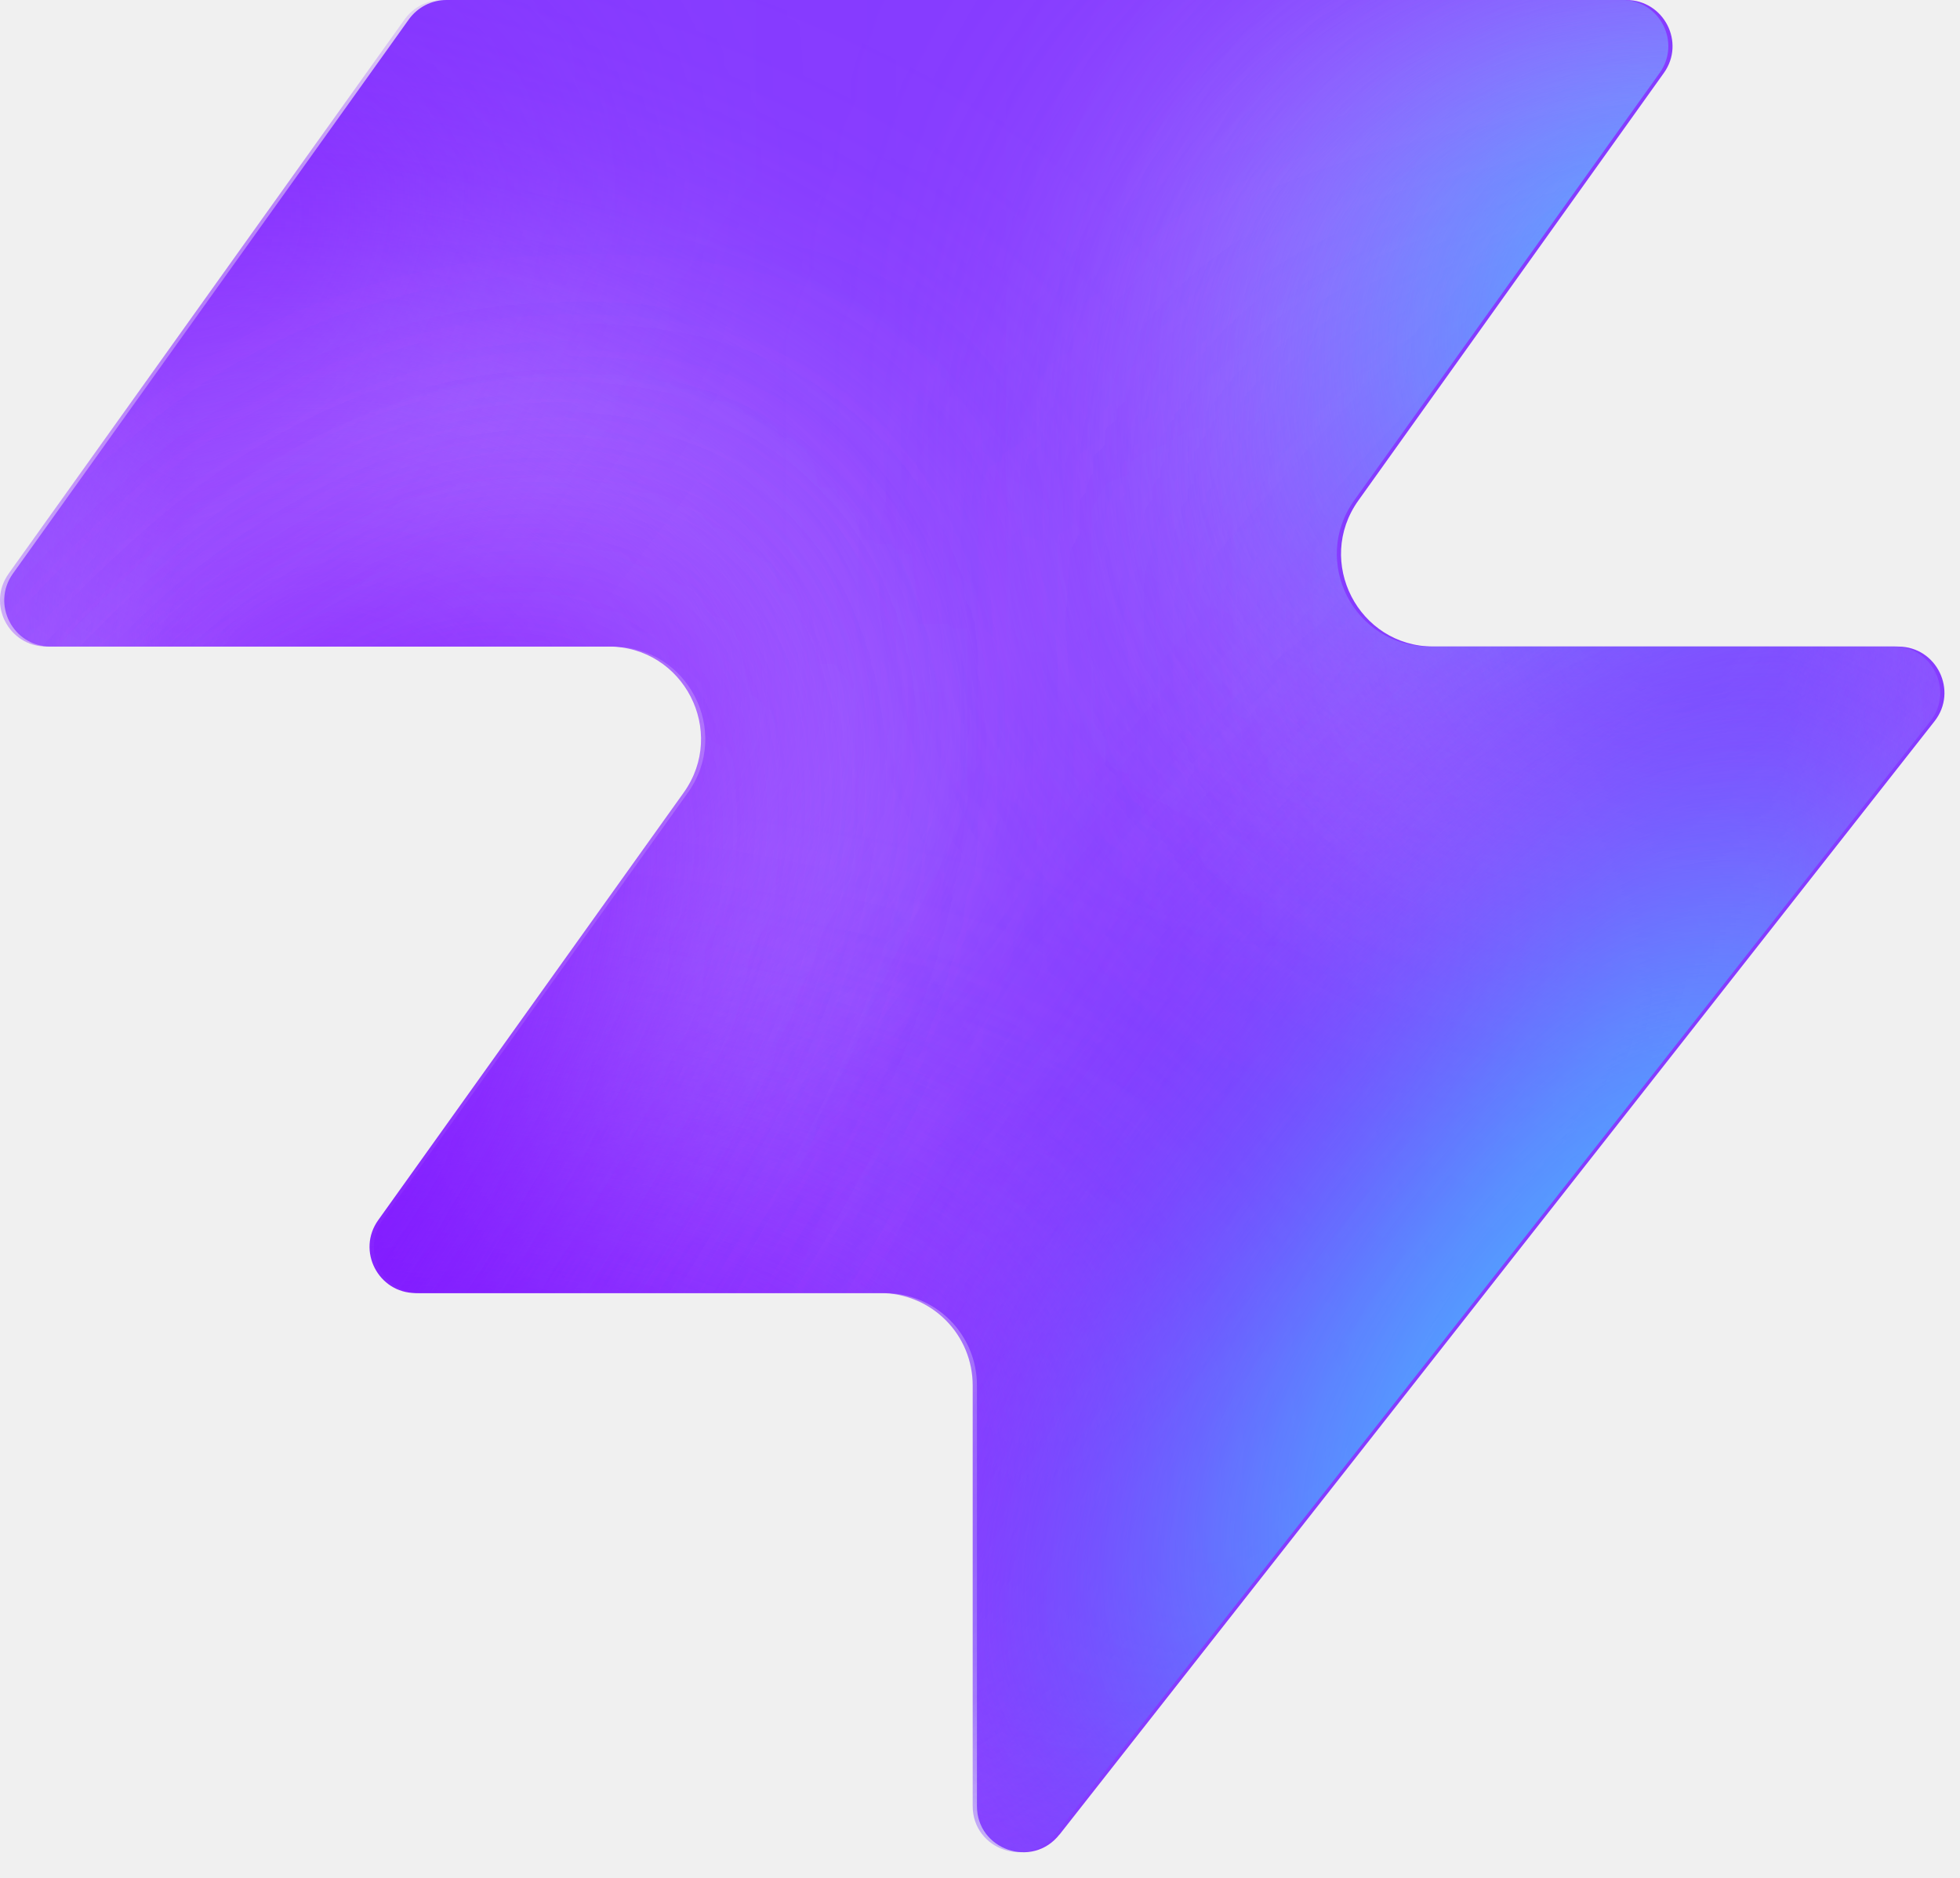
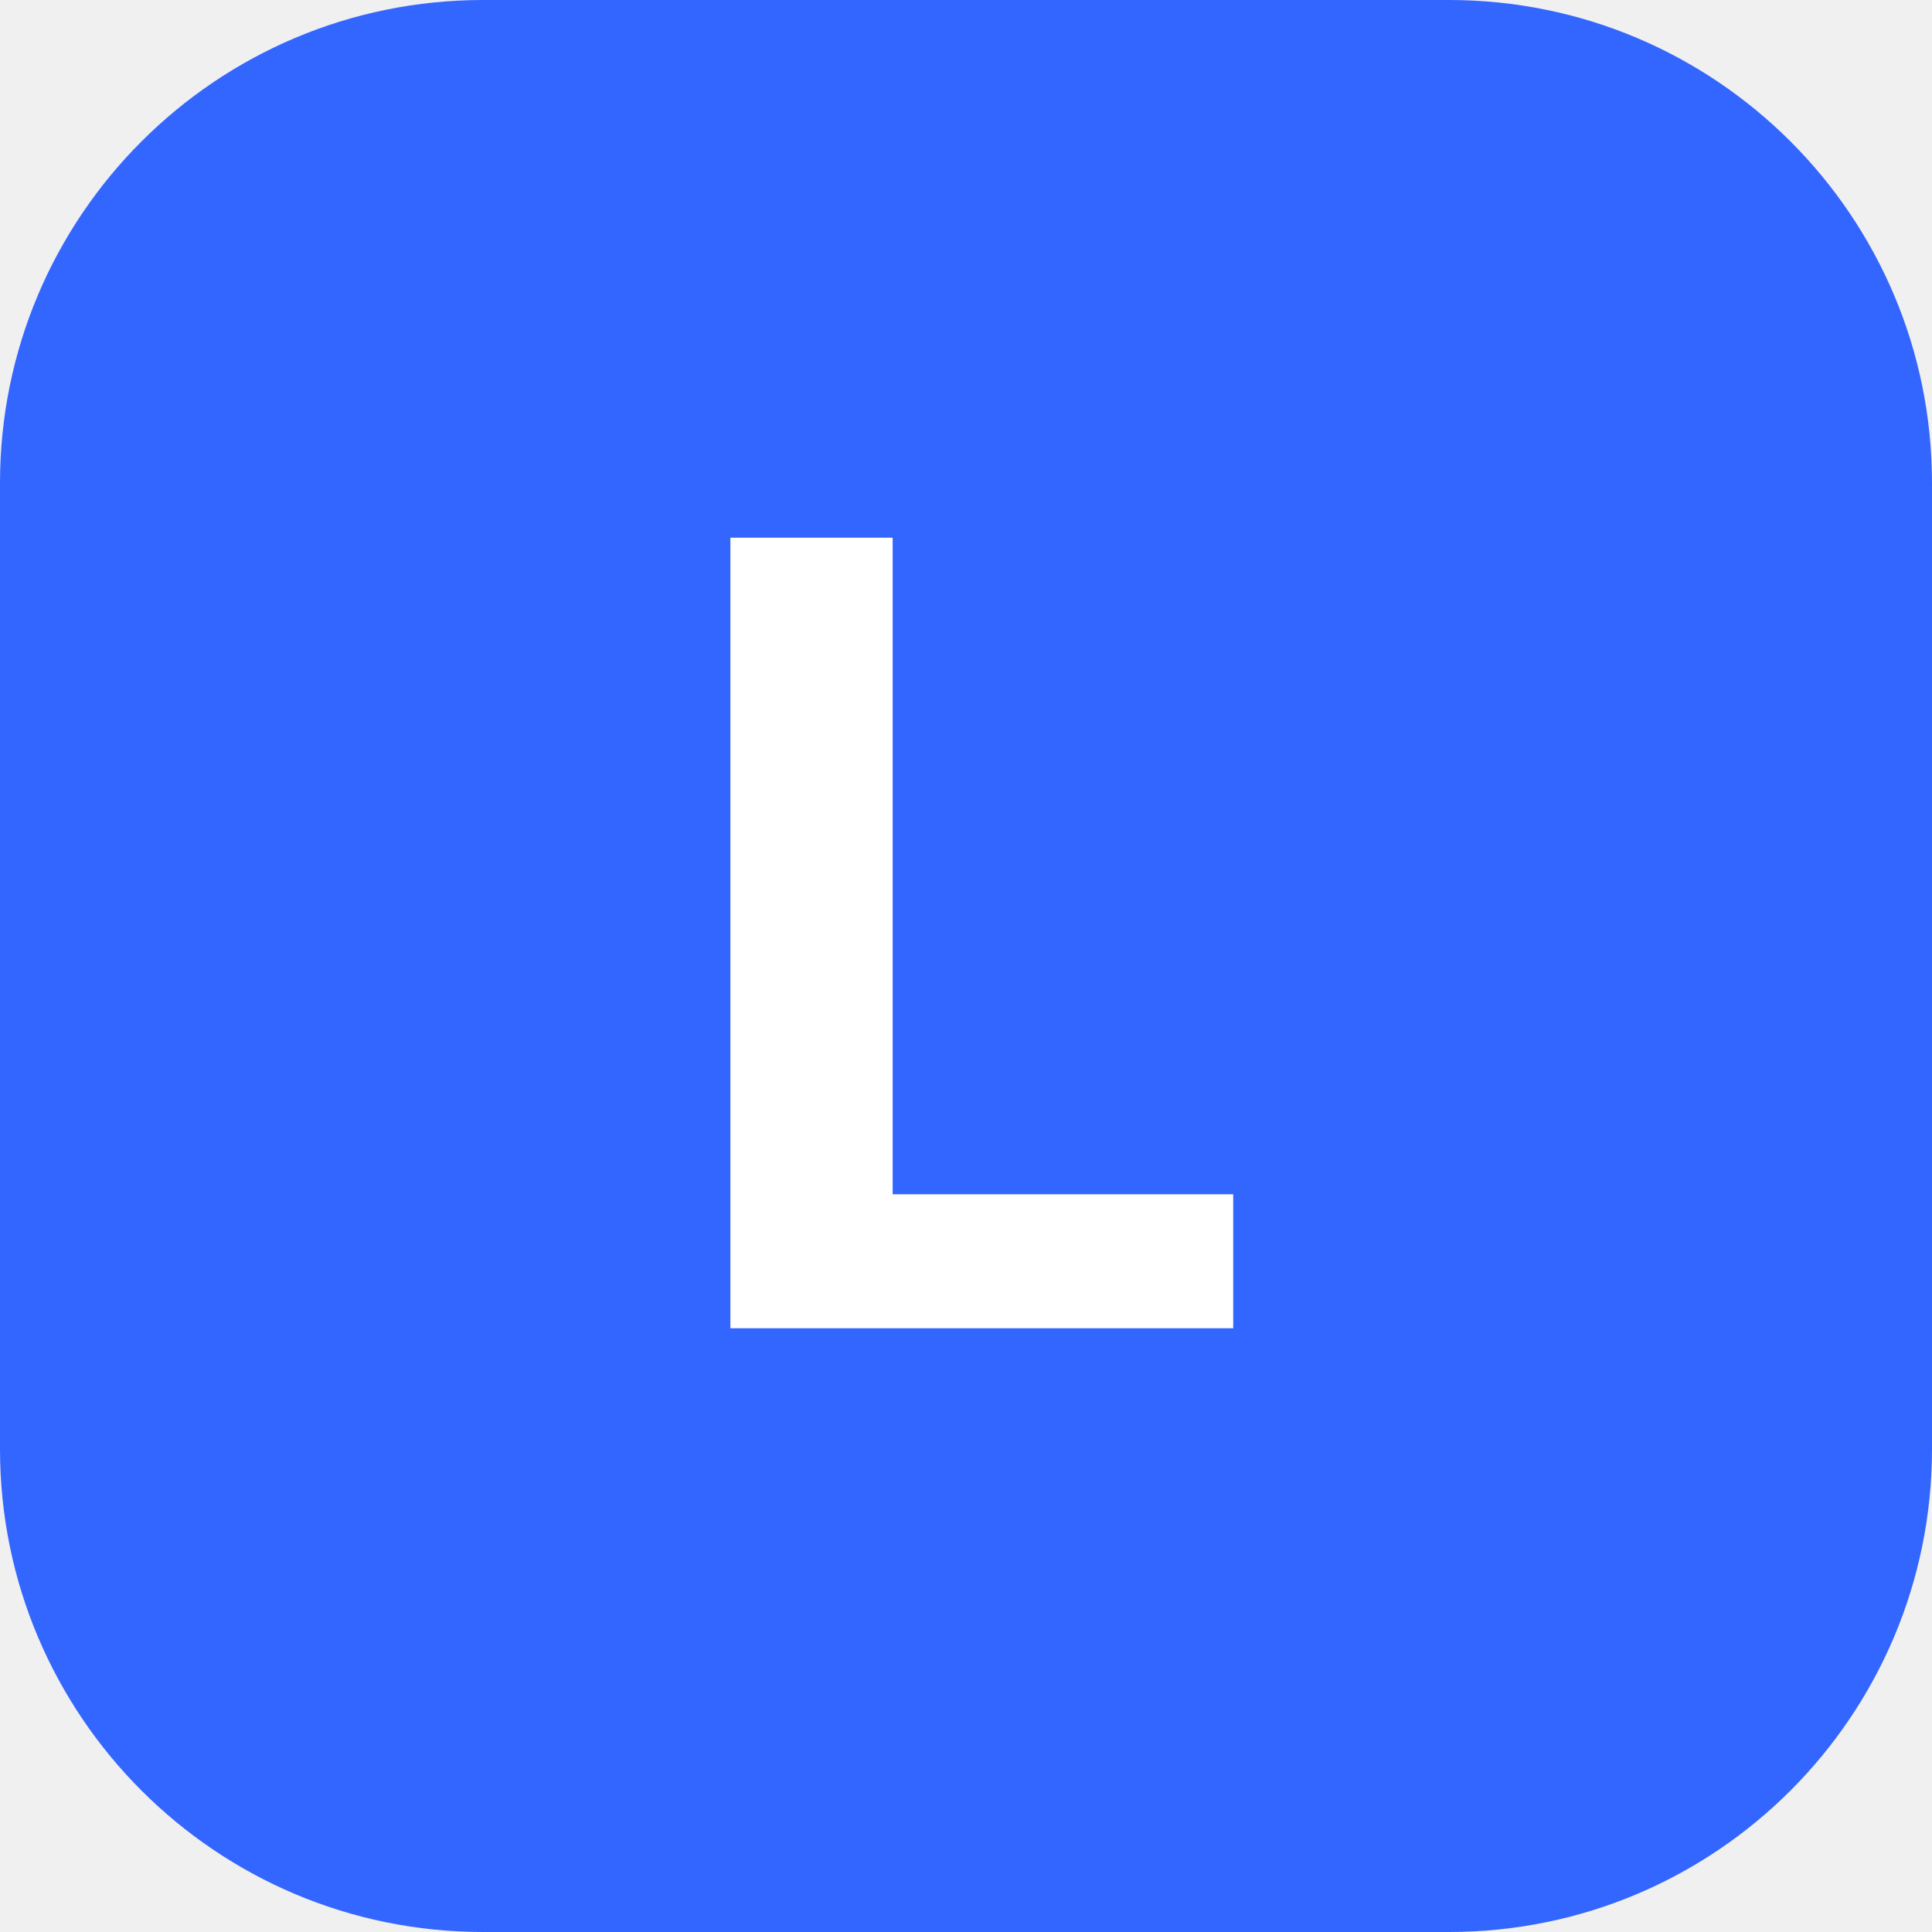
- <svg xmlns="http://www.w3.org/2000/svg" width="48" height="46" fill="none" viewBox="0 0 48 46">
-   <path fill="#863bff" d="M25.946 44.938c-.664.845-2.021.375-2.021-.698V33.937a2.26 2.26 0 0 0-2.262-2.262H10.287c-.92 0-1.456-1.04-.92-1.788l7.48-10.471c1.07-1.497 0-3.578-1.842-3.578H1.237c-.92 0-1.456-1.04-.92-1.788L10.013.474c.214-.297.556-.474.92-.474h28.894c.92 0 1.456 1.04.92 1.788l-7.48 10.471c-1.07 1.498 0 3.579 1.842 3.579h11.377c.943 0 1.473 1.088.89 1.83L25.947 44.94z" style="fill:#863bff;fill:color(display-p3 .525 .23 1);fill-opacity:1" />
-   <mask id="a" width="48" height="46" x="0" y="0" maskUnits="userSpaceOnUse" style="mask-type:alpha">
-     <path fill="#000" d="M25.842 44.938c-.664.844-2.021.375-2.021-.698V33.937a2.26 2.26 0 0 0-2.262-2.262H10.183c-.92 0-1.456-1.04-.92-1.788l7.48-10.471c1.07-1.498 0-3.579-1.842-3.579H1.133c-.92 0-1.456-1.04-.92-1.787L9.91.473c.214-.297.556-.474.92-.474h28.894c.92 0 1.456 1.04.92 1.788l-7.48 10.471c-1.07 1.498 0 3.578 1.842 3.578h11.377c.943 0 1.473 1.088.89 1.832L25.843 44.94z" style="fill:#000;fill-opacity:1" />
-   </mask>
-   <g mask="url(#a)">
-     <g filter="url(#b)">
-       <ellipse cx="5.508" cy="14.704" fill="#ede6ff" rx="5.508" ry="14.704" style="fill:#ede6ff;fill:color(display-p3 .927 .903 1);fill-opacity:1" transform="matrix(.00324 1 1 -.00324 -4.47 31.516)" />
-     </g>
-     <g filter="url(#c)">
-       <ellipse cx="10.399" cy="29.851" fill="#ede6ff" rx="10.399" ry="29.851" style="fill:#ede6ff;fill:color(display-p3 .927 .903 1);fill-opacity:1" transform="matrix(.00324 1 1 -.00324 -39.328 7.883)" />
-     </g>
-     <g filter="url(#d)">
-       <ellipse cx="5.508" cy="30.487" fill="#7e14ff" rx="5.508" ry="30.487" style="fill:#7e14ff;fill:color(display-p3 .492 .077 1);fill-opacity:1" transform="rotate(89.814 -25.913 -14.639)scale(1 -1)" />
-     </g>
-     <g filter="url(#e)">
-       <ellipse cx="5.508" cy="30.599" fill="#7e14ff" rx="5.508" ry="30.599" style="fill:#7e14ff;fill:color(display-p3 .492 .077 1);fill-opacity:1" transform="rotate(89.814 -32.644 -3.334)scale(1 -1)" />
-     </g>
-     <g filter="url(#f)">
-       <ellipse cx="5.508" cy="30.599" fill="#7e14ff" rx="5.508" ry="30.599" style="fill:#7e14ff;fill:color(display-p3 .492 .077 1);fill-opacity:1" transform="matrix(.00324 1 1 -.00324 -34.34 30.47)" />
-     </g>
-     <g filter="url(#g)">
-       <ellipse cx="14.072" cy="22.078" fill="#ede6ff" rx="14.072" ry="22.078" style="fill:#ede6ff;fill:color(display-p3 .927 .903 1);fill-opacity:1" transform="rotate(93.35 24.506 48.493)scale(-1 1)" />
-     </g>
-     <g filter="url(#h)">
-       <ellipse cx="3.47" cy="21.501" fill="#7e14ff" rx="3.47" ry="21.501" style="fill:#7e14ff;fill:color(display-p3 .492 .077 1);fill-opacity:1" transform="rotate(89.009 28.708 47.59)scale(-1 1)" />
-     </g>
-     <g filter="url(#i)">
-       <ellipse cx="3.47" cy="21.501" fill="#7e14ff" rx="3.47" ry="21.501" style="fill:#7e14ff;fill:color(display-p3 .492 .077 1);fill-opacity:1" transform="rotate(89.009 28.708 47.59)scale(-1 1)" />
-     </g>
-     <g filter="url(#j)">
-       <ellipse cx=".387" cy="8.972" fill="#7e14ff" rx="4.407" ry="29.108" style="fill:#7e14ff;fill:color(display-p3 .492 .077 1);fill-opacity:1" transform="rotate(39.51 .387 8.972)" />
-     </g>
-     <g filter="url(#k)">
-       <ellipse cx="47.523" cy="-6.092" fill="#7e14ff" rx="4.407" ry="29.108" style="fill:#7e14ff;fill:color(display-p3 .492 .077 1);fill-opacity:1" transform="rotate(37.892 47.523 -6.092)" />
-     </g>
-     <g filter="url(#l)">
-       <ellipse cx="41.412" cy="6.333" fill="#47bfff" rx="5.971" ry="9.665" style="fill:#47bfff;fill:color(display-p3 .28 .748 1);fill-opacity:1" transform="rotate(37.892 41.412 6.333)" />
-     </g>
-     <g filter="url(#m)">
-       <ellipse cx="-1.879" cy="38.332" fill="#7e14ff" rx="4.407" ry="29.108" style="fill:#7e14ff;fill:color(display-p3 .492 .077 1);fill-opacity:1" transform="rotate(37.892 -1.88 38.332)" />
-     </g>
-     <g filter="url(#n)">
-       <ellipse cx="-1.879" cy="38.332" fill="#7e14ff" rx="4.407" ry="29.108" style="fill:#7e14ff;fill:color(display-p3 .492 .077 1);fill-opacity:1" transform="rotate(37.892 -1.88 38.332)" />
-     </g>
-     <g filter="url(#o)">
-       <ellipse cx="35.651" cy="29.907" fill="#7e14ff" rx="4.407" ry="29.108" style="fill:#7e14ff;fill:color(display-p3 .492 .077 1);fill-opacity:1" transform="rotate(37.892 35.651 29.907)" />
-     </g>
-     <g filter="url(#p)">
-       <ellipse cx="38.418" cy="32.4" fill="#47bfff" rx="5.971" ry="15.297" style="fill:#47bfff;fill:color(display-p3 .28 .748 1);fill-opacity:1" transform="rotate(37.892 38.418 32.4)" />
-     </g>
-   </g>
-   <defs>
-     <filter id="b" width="60.045" height="41.654" x="-19.77" y="16.149" color-interpolation-filters="sRGB" filterUnits="userSpaceOnUse">
-       <feFlood flood-opacity="0" result="BackgroundImageFix" />
-       <feBlend in="SourceGraphic" in2="BackgroundImageFix" result="shape" />
-       <feGaussianBlur result="effect1_foregroundBlur_2002_17158" stdDeviation="7.659" />
-     </filter>
-     <filter id="c" width="90.34" height="51.437" x="-54.613" y="-7.533" color-interpolation-filters="sRGB" filterUnits="userSpaceOnUse">
-       <feFlood flood-opacity="0" result="BackgroundImageFix" />
-       <feBlend in="SourceGraphic" in2="BackgroundImageFix" result="shape" />
-       <feGaussianBlur result="effect1_foregroundBlur_2002_17158" stdDeviation="7.659" />
-     </filter>
-     <filter id="d" width="79.355" height="29.4" x="-49.64" y="2.03" color-interpolation-filters="sRGB" filterUnits="userSpaceOnUse">
-       <feFlood flood-opacity="0" result="BackgroundImageFix" />
-       <feBlend in="SourceGraphic" in2="BackgroundImageFix" result="shape" />
-       <feGaussianBlur result="effect1_foregroundBlur_2002_17158" stdDeviation="4.596" />
-     </filter>
-     <filter id="e" width="79.579" height="29.4" x="-45.045" y="20.029" color-interpolation-filters="sRGB" filterUnits="userSpaceOnUse">
-       <feFlood flood-opacity="0" result="BackgroundImageFix" />
-       <feBlend in="SourceGraphic" in2="BackgroundImageFix" result="shape" />
-       <feGaussianBlur result="effect1_foregroundBlur_2002_17158" stdDeviation="4.596" />
-     </filter>
-     <filter id="f" width="79.579" height="29.4" x="-43.513" y="21.178" color-interpolation-filters="sRGB" filterUnits="userSpaceOnUse">
-       <feFlood flood-opacity="0" result="BackgroundImageFix" />
-       <feBlend in="SourceGraphic" in2="BackgroundImageFix" result="shape" />
-       <feGaussianBlur result="effect1_foregroundBlur_2002_17158" stdDeviation="4.596" />
-     </filter>
-     <filter id="g" width="74.749" height="58.852" x="15.756" y="-17.901" color-interpolation-filters="sRGB" filterUnits="userSpaceOnUse">
-       <feFlood flood-opacity="0" result="BackgroundImageFix" />
-       <feBlend in="SourceGraphic" in2="BackgroundImageFix" result="shape" />
-       <feGaussianBlur result="effect1_foregroundBlur_2002_17158" stdDeviation="7.659" />
-     </filter>
-     <filter id="h" width="61.377" height="25.362" x="23.548" y="2.284" color-interpolation-filters="sRGB" filterUnits="userSpaceOnUse">
-       <feFlood flood-opacity="0" result="BackgroundImageFix" />
-       <feBlend in="SourceGraphic" in2="BackgroundImageFix" result="shape" />
-       <feGaussianBlur result="effect1_foregroundBlur_2002_17158" stdDeviation="4.596" />
-     </filter>
-     <filter id="i" width="61.377" height="25.362" x="23.548" y="2.284" color-interpolation-filters="sRGB" filterUnits="userSpaceOnUse">
-       <feFlood flood-opacity="0" result="BackgroundImageFix" />
-       <feBlend in="SourceGraphic" in2="BackgroundImageFix" result="shape" />
-       <feGaussianBlur result="effect1_foregroundBlur_2002_17158" stdDeviation="4.596" />
-     </filter>
-     <filter id="j" width="56.045" height="63.649" x="-27.636" y="-22.853" color-interpolation-filters="sRGB" filterUnits="userSpaceOnUse">
-       <feFlood flood-opacity="0" result="BackgroundImageFix" />
-       <feBlend in="SourceGraphic" in2="BackgroundImageFix" result="shape" />
-       <feGaussianBlur result="effect1_foregroundBlur_2002_17158" stdDeviation="4.596" />
-     </filter>
-     <filter id="k" width="54.814" height="64.646" x="20.116" y="-38.415" color-interpolation-filters="sRGB" filterUnits="userSpaceOnUse">
-       <feFlood flood-opacity="0" result="BackgroundImageFix" />
-       <feBlend in="SourceGraphic" in2="BackgroundImageFix" result="shape" />
-       <feGaussianBlur result="effect1_foregroundBlur_2002_17158" stdDeviation="4.596" />
-     </filter>
-     <filter id="l" width="33.541" height="35.313" x="24.641" y="-11.323" color-interpolation-filters="sRGB" filterUnits="userSpaceOnUse">
-       <feFlood flood-opacity="0" result="BackgroundImageFix" />
-       <feBlend in="SourceGraphic" in2="BackgroundImageFix" result="shape" />
-       <feGaussianBlur result="effect1_foregroundBlur_2002_17158" stdDeviation="4.596" />
-     </filter>
-     <filter id="m" width="54.814" height="64.646" x="-29.286" y="6.009" color-interpolation-filters="sRGB" filterUnits="userSpaceOnUse">
-       <feFlood flood-opacity="0" result="BackgroundImageFix" />
-       <feBlend in="SourceGraphic" in2="BackgroundImageFix" result="shape" />
-       <feGaussianBlur result="effect1_foregroundBlur_2002_17158" stdDeviation="4.596" />
-     </filter>
-     <filter id="n" width="54.814" height="64.646" x="-29.286" y="6.009" color-interpolation-filters="sRGB" filterUnits="userSpaceOnUse">
-       <feFlood flood-opacity="0" result="BackgroundImageFix" />
-       <feBlend in="SourceGraphic" in2="BackgroundImageFix" result="shape" />
-       <feGaussianBlur result="effect1_foregroundBlur_2002_17158" stdDeviation="4.596" />
-     </filter>
-     <filter id="o" width="54.814" height="64.646" x="8.244" y="-2.416" color-interpolation-filters="sRGB" filterUnits="userSpaceOnUse">
-       <feFlood flood-opacity="0" result="BackgroundImageFix" />
-       <feBlend in="SourceGraphic" in2="BackgroundImageFix" result="shape" />
-       <feGaussianBlur result="effect1_foregroundBlur_2002_17158" stdDeviation="4.596" />
-     </filter>
-     <filter id="p" width="39.409" height="43.623" x="18.713" y="10.588" color-interpolation-filters="sRGB" filterUnits="userSpaceOnUse">
-       <feFlood flood-opacity="0" result="BackgroundImageFix" />
-       <feBlend in="SourceGraphic" in2="BackgroundImageFix" result="shape" />
-       <feGaussianBlur result="effect1_foregroundBlur_2002_17158" stdDeviation="4.596" />
-     </filter>
-   </defs>
+ <svg xmlns="http://www.w3.org/2000/svg" width="32" height="32" viewBox="0 0 32 32">
+   <rect width="32" height="32" rx="8" fill="#3366FF" />
+   <text x="16" y="22" text-anchor="middle" font-family="system-ui, -apple-system, sans-serif" font-size="18" font-weight="700" fill="white" letter-spacing="-0.5">L</text>
</svg>
